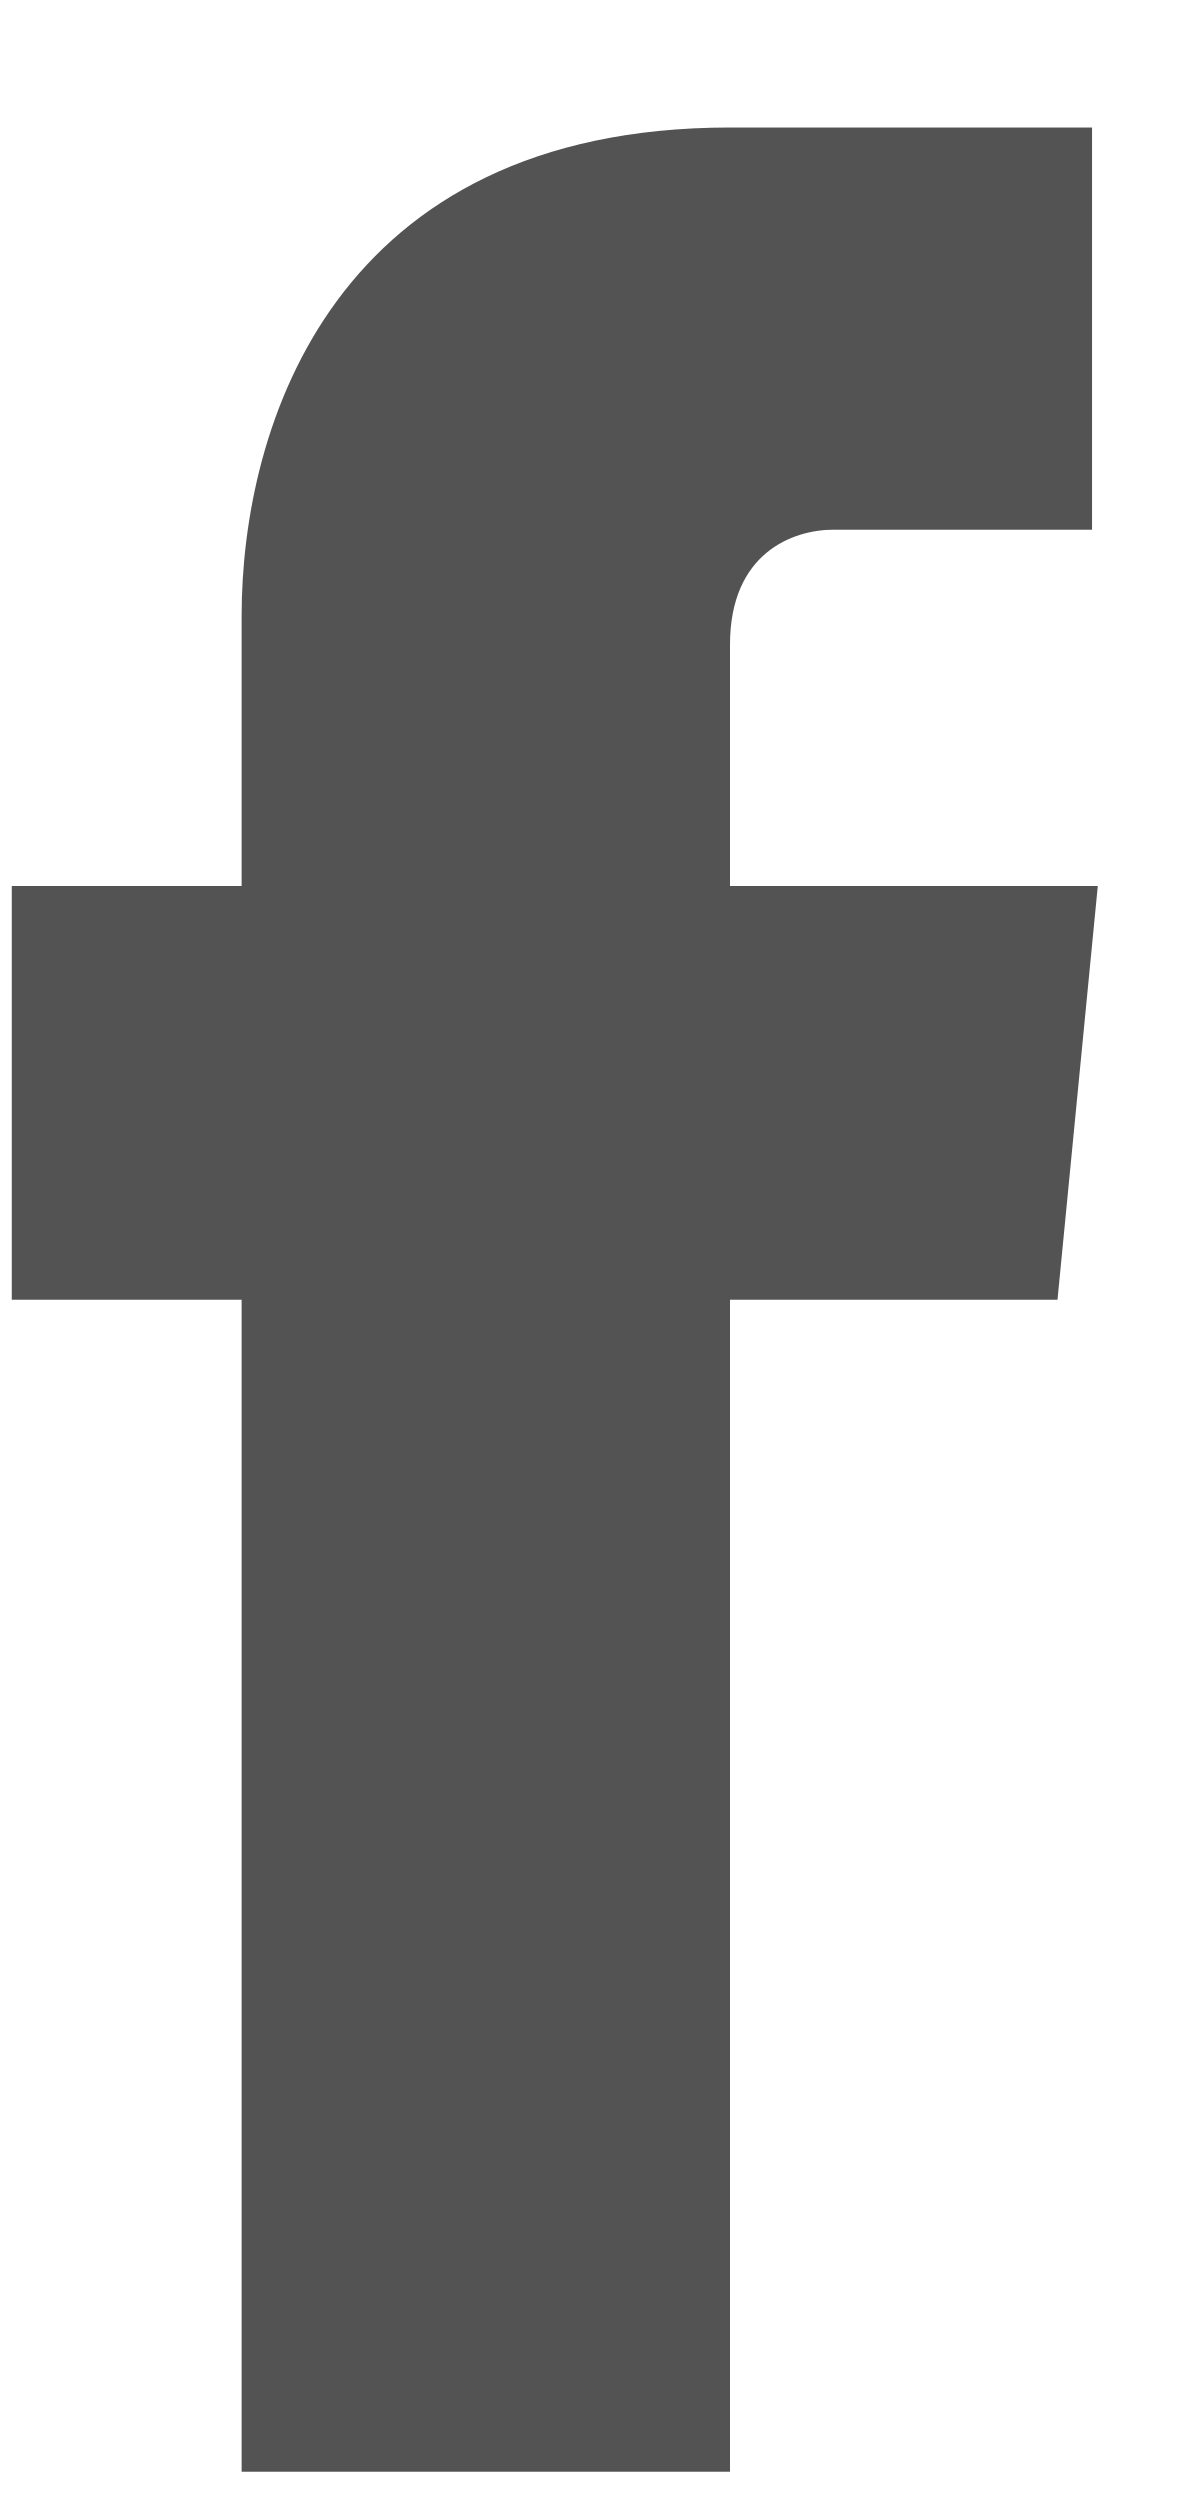
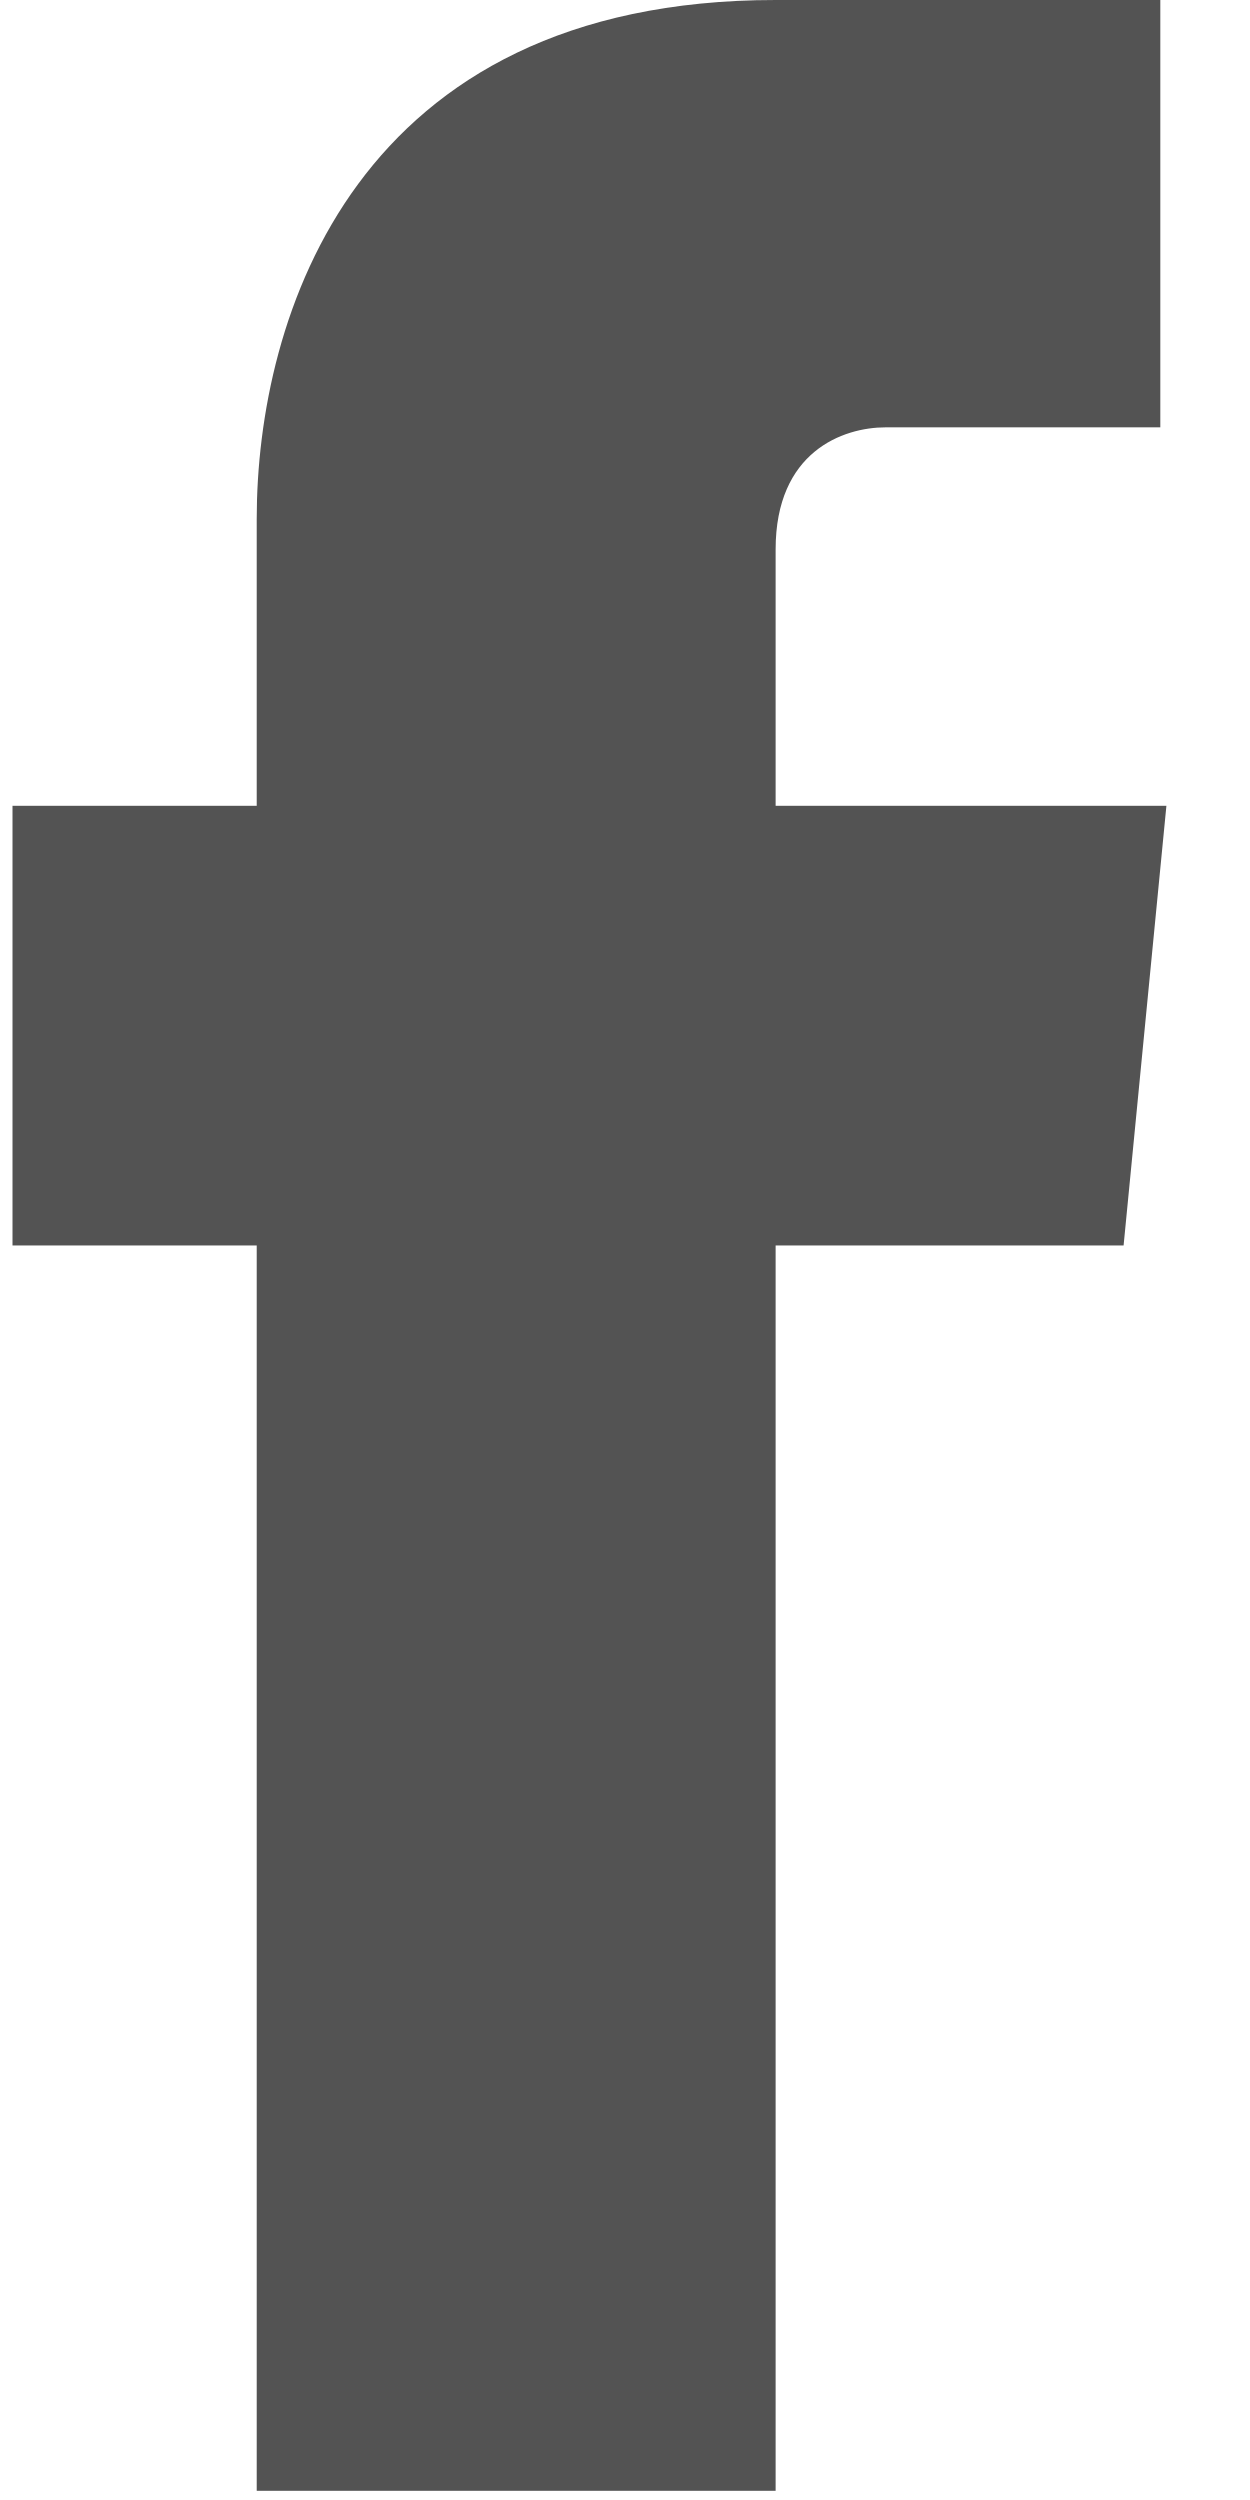
- <svg xmlns="http://www.w3.org/2000/svg" width="8" height="17" viewBox="0 0 8 17" fill="none">
-   <path fill-rule="evenodd" clip-rule="evenodd" d="M7.191 8.838H4.964V16.808H1.643V10.142V8.838H0.08V6.025H1.643V4.188C1.643 2.899 2.268 0.867 4.964 0.867H7.426V3.602H5.667C5.394 3.602 4.964 3.758 4.964 4.384V6.025H7.465L7.191 8.838Z" fill="#535353" />
+ <svg xmlns="http://www.w3.org/2000/svg" width="8" height="16" viewBox="0 0 8 16" fill="none">
+   <path fill-rule="evenodd" clip-rule="evenodd" d="M7.191 7.971H4.964V15.941H1.643V9.275V7.971H0.08V5.157H1.643V3.321C1.643 2.032 2.268 0 4.964 0H7.426V2.735H5.668C5.394 2.735 4.964 2.891 4.964 3.516V5.157H7.465L7.191 7.971Z" fill="#535353" />
</svg>
